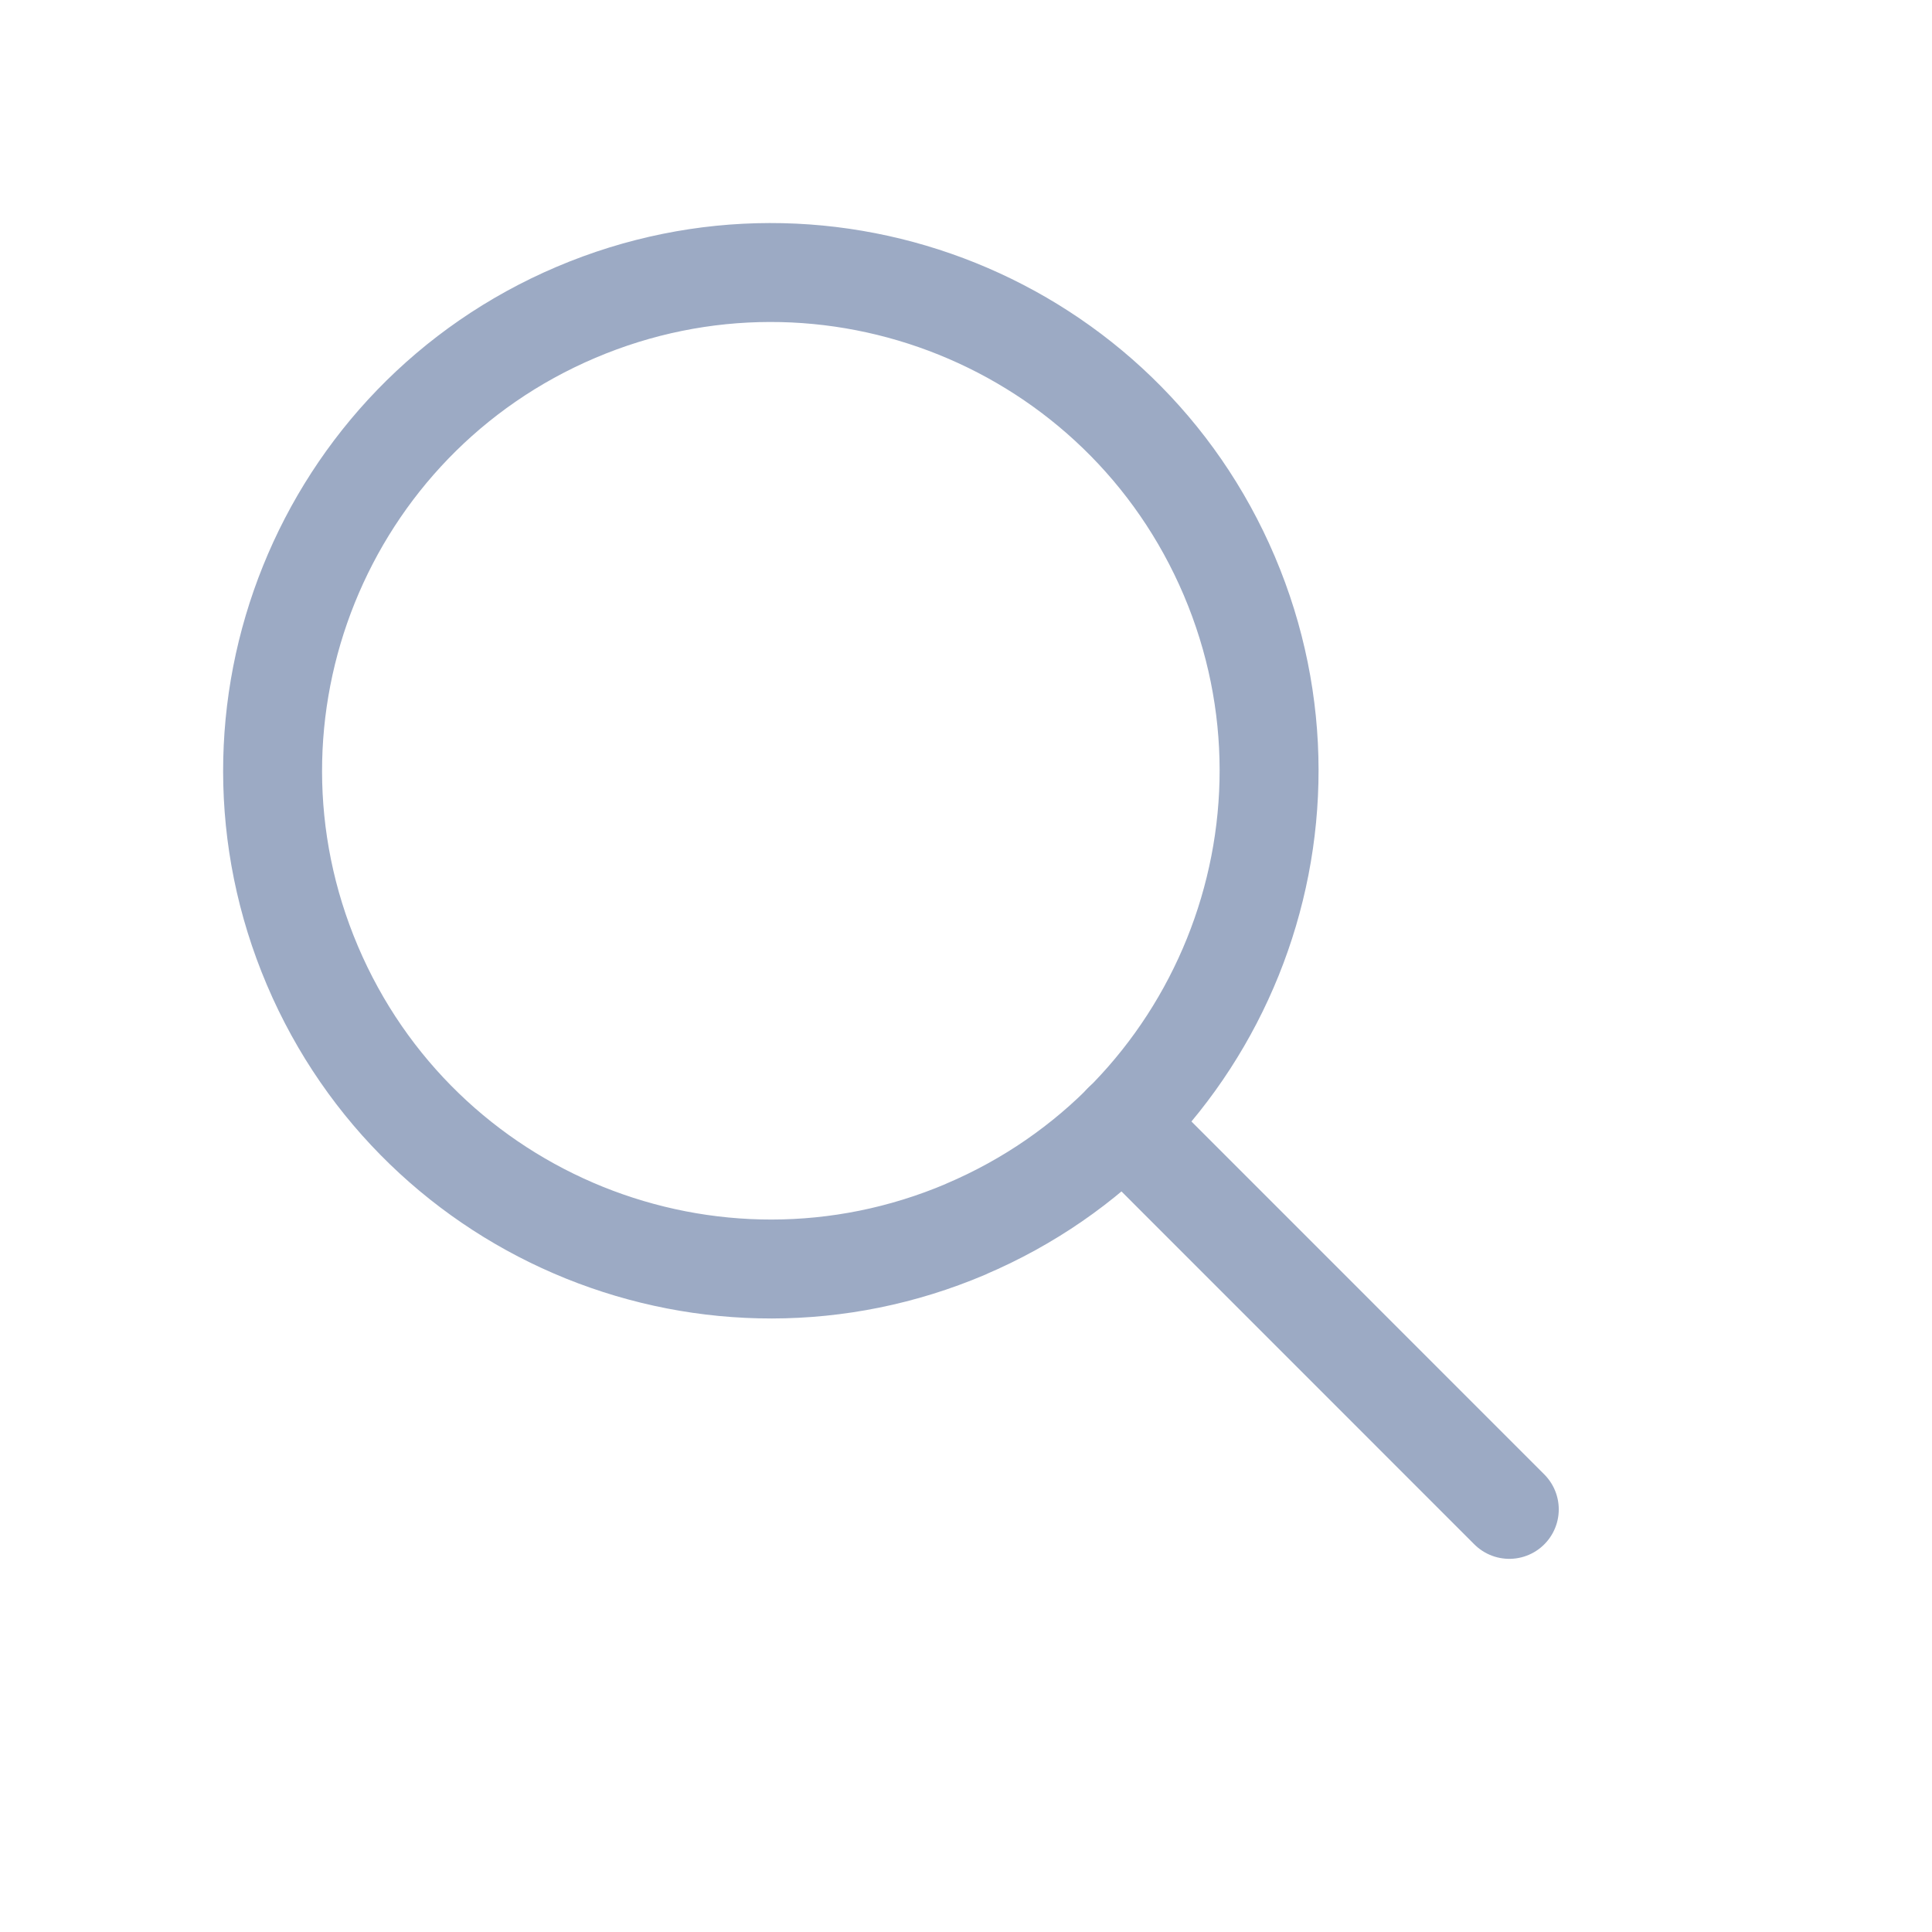
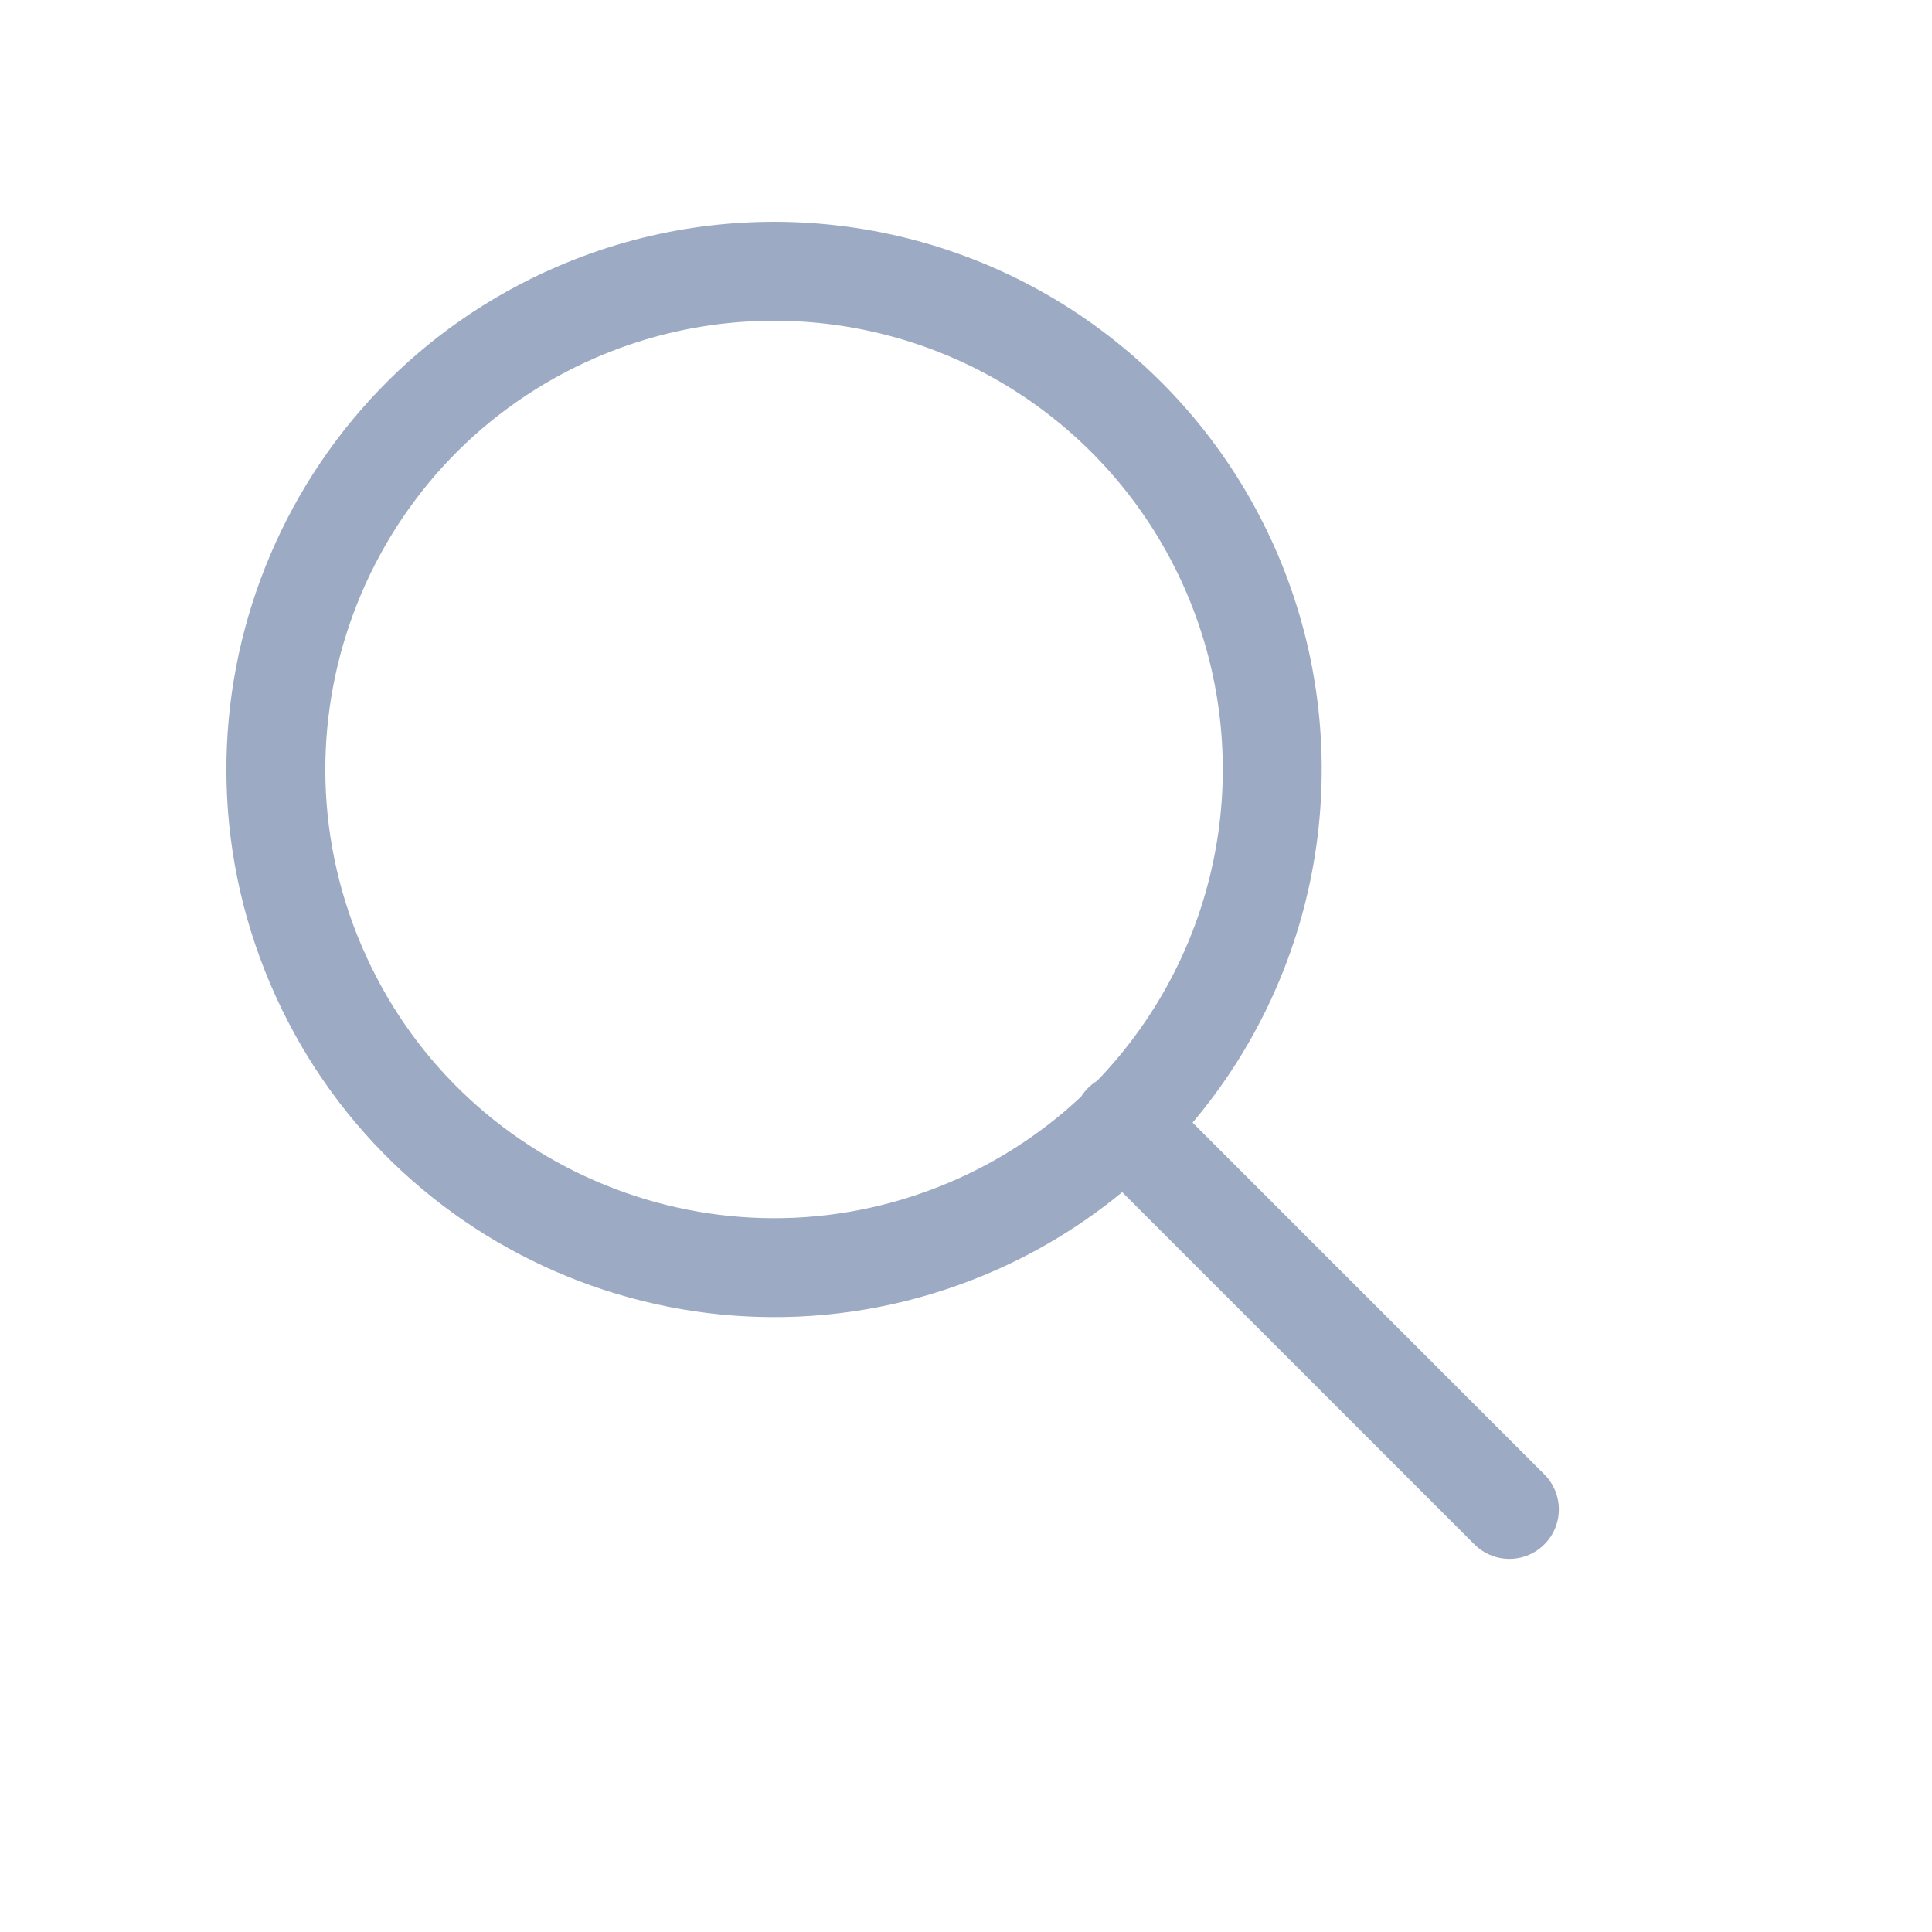
- <svg xmlns="http://www.w3.org/2000/svg" width="24" height="24" viewBox="0 0 24 24" fill="none" id="svg2" version="1.1">
-   <defs id="defs10" />
-   <path d="m 11.996,15.269 c 3.145,-1.337 4.611,-4.97 3.275,-8.115 C 13.934,4.009 10.3,2.543 7.155,3.88 4.01,5.217 2.544,8.85 3.881,11.995 c 1.337,3.145 4.97,4.611 8.115,3.275 z" id="path4" style="stroke:#9caac4;stroke-width:1.229;stroke-linecap:round;stroke-linejoin:round" />
-   <path d="m 13.95,13.95 4.799,4.8" id="path6" style="stroke:#9caac4;stroke-width:1.229;stroke-linecap:round;stroke-linejoin:round" />
+ <svg xmlns="http://www.w3.org/2000/svg" width="24" height="24" fill="none">
+   <path d="M11.996 15.27a6.188 6.188 0 10-4.84-11.39 6.188 6.188 0 004.84 11.39zm1.954-1.32l4.8 4.8" stroke="#9caac4" stroke-width="1.229" stroke-linecap="round" stroke-linejoin="round" />
</svg>
